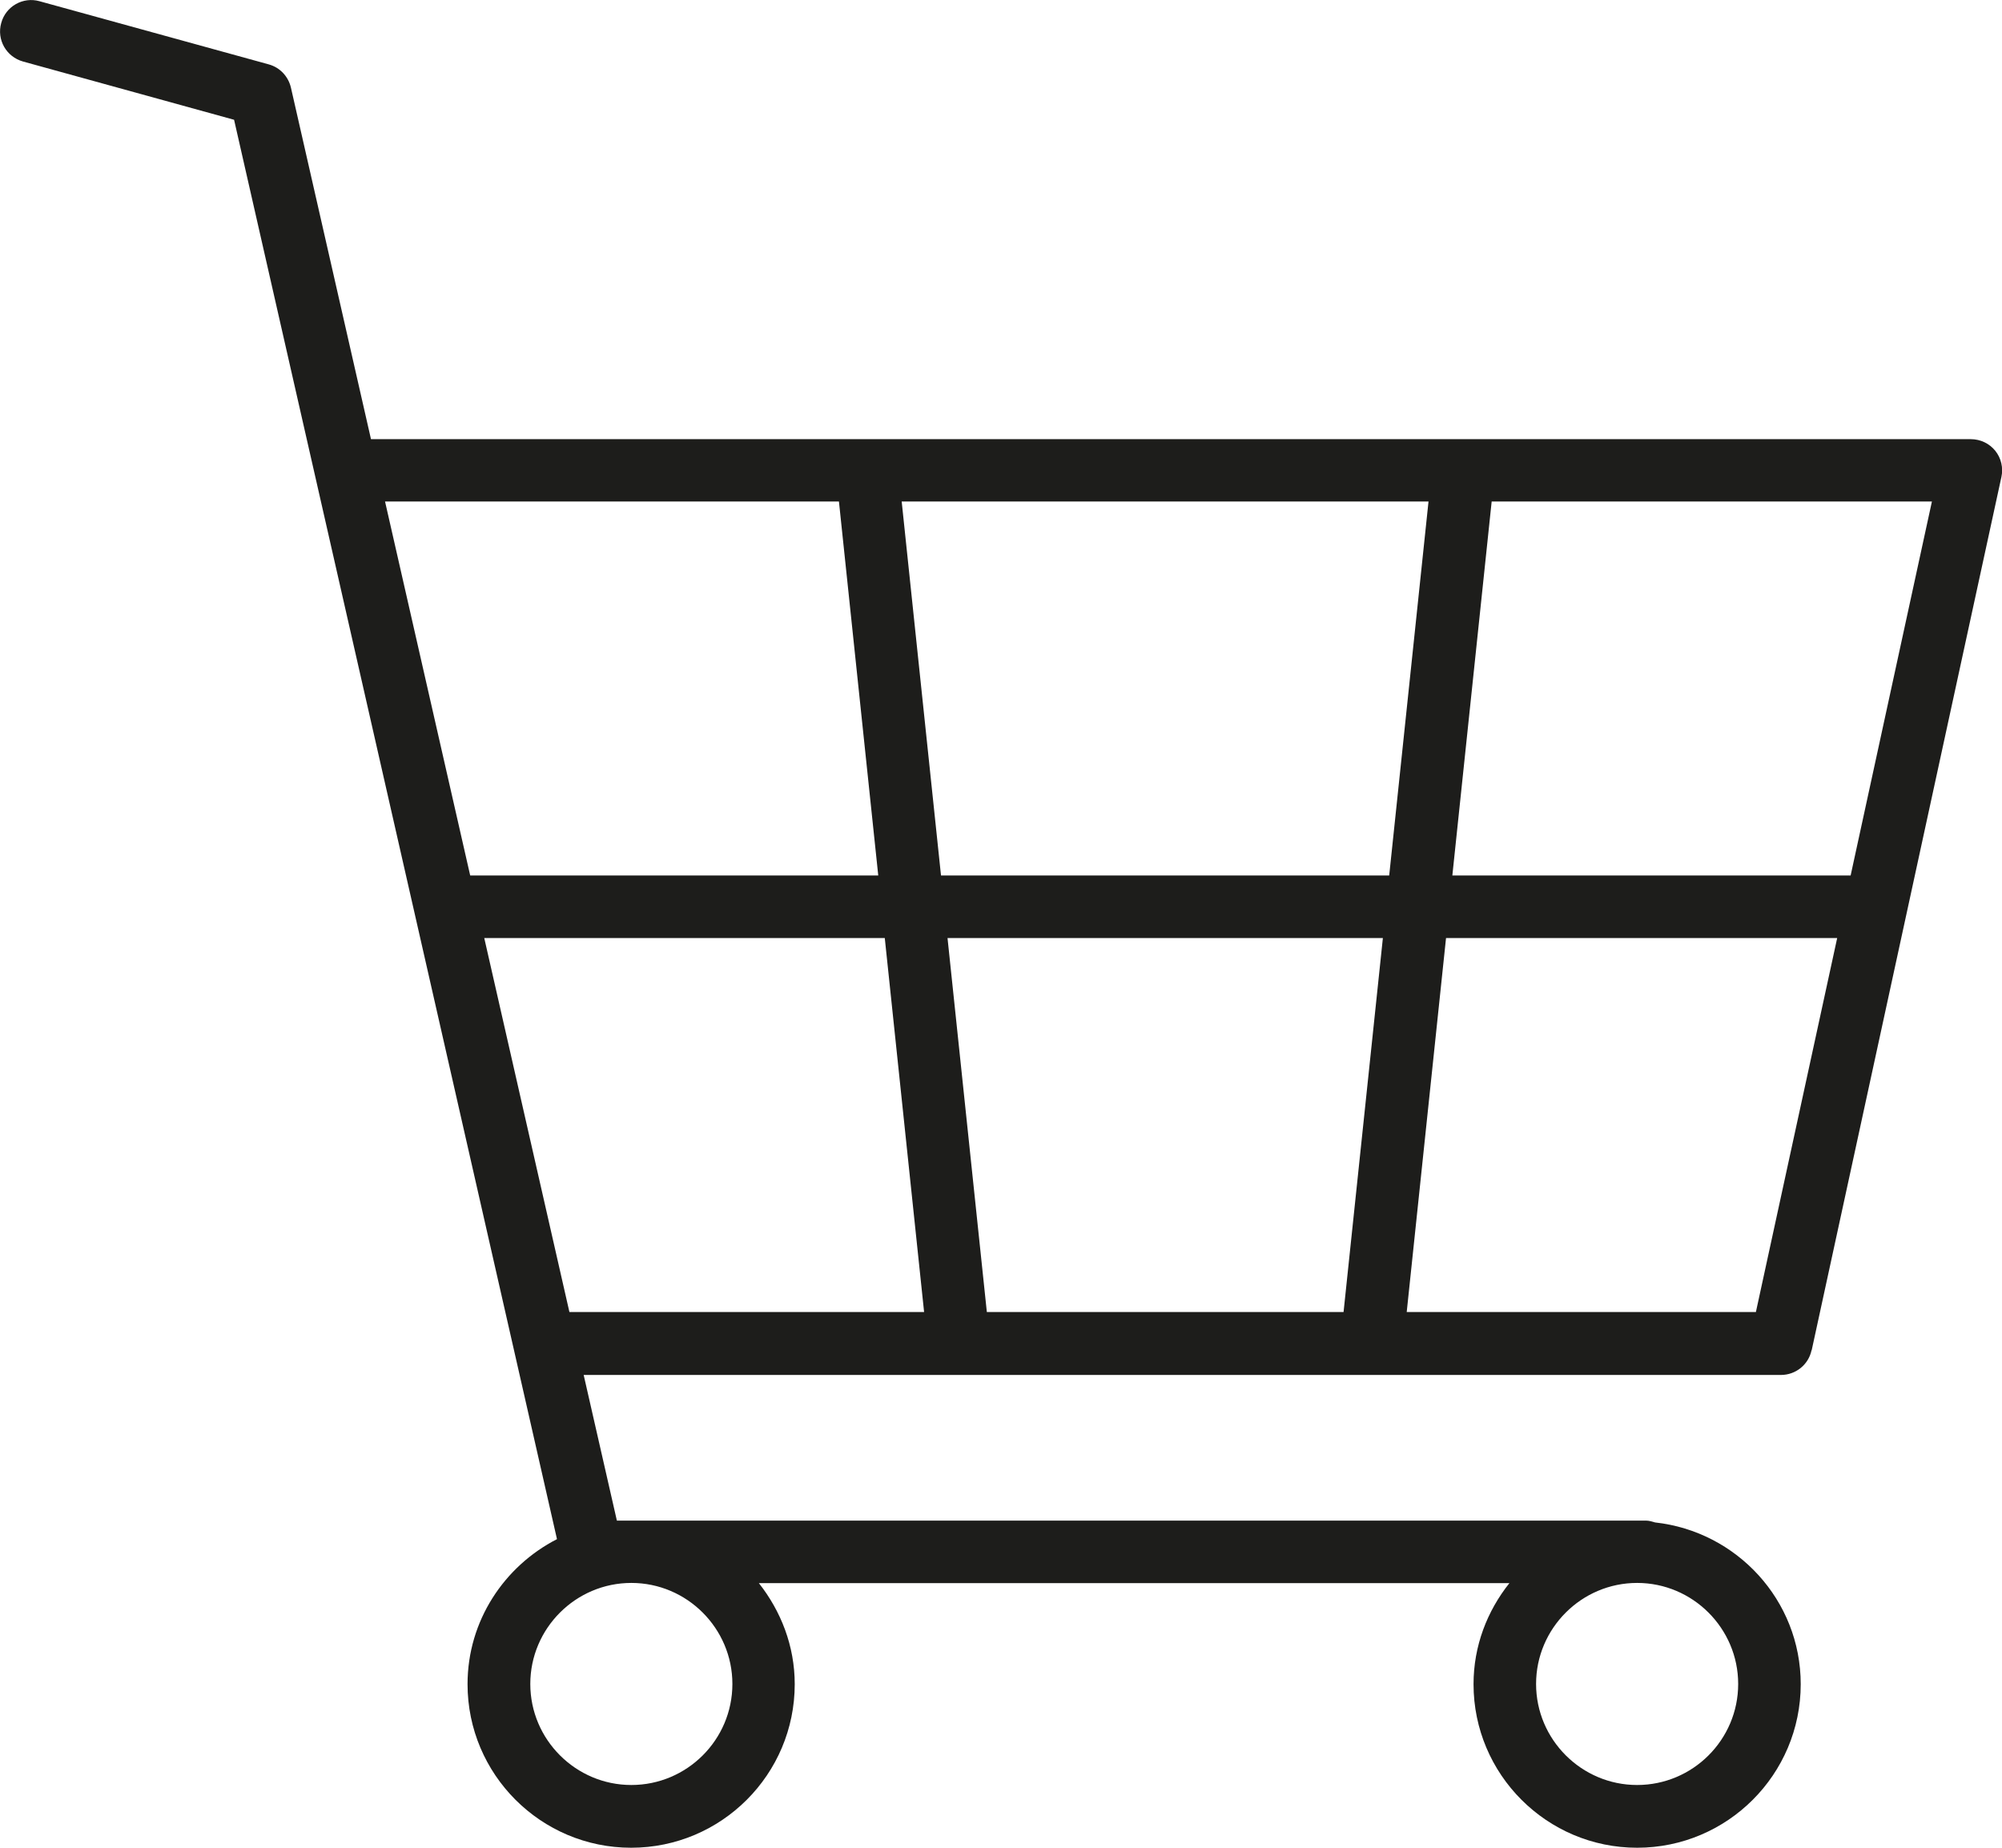
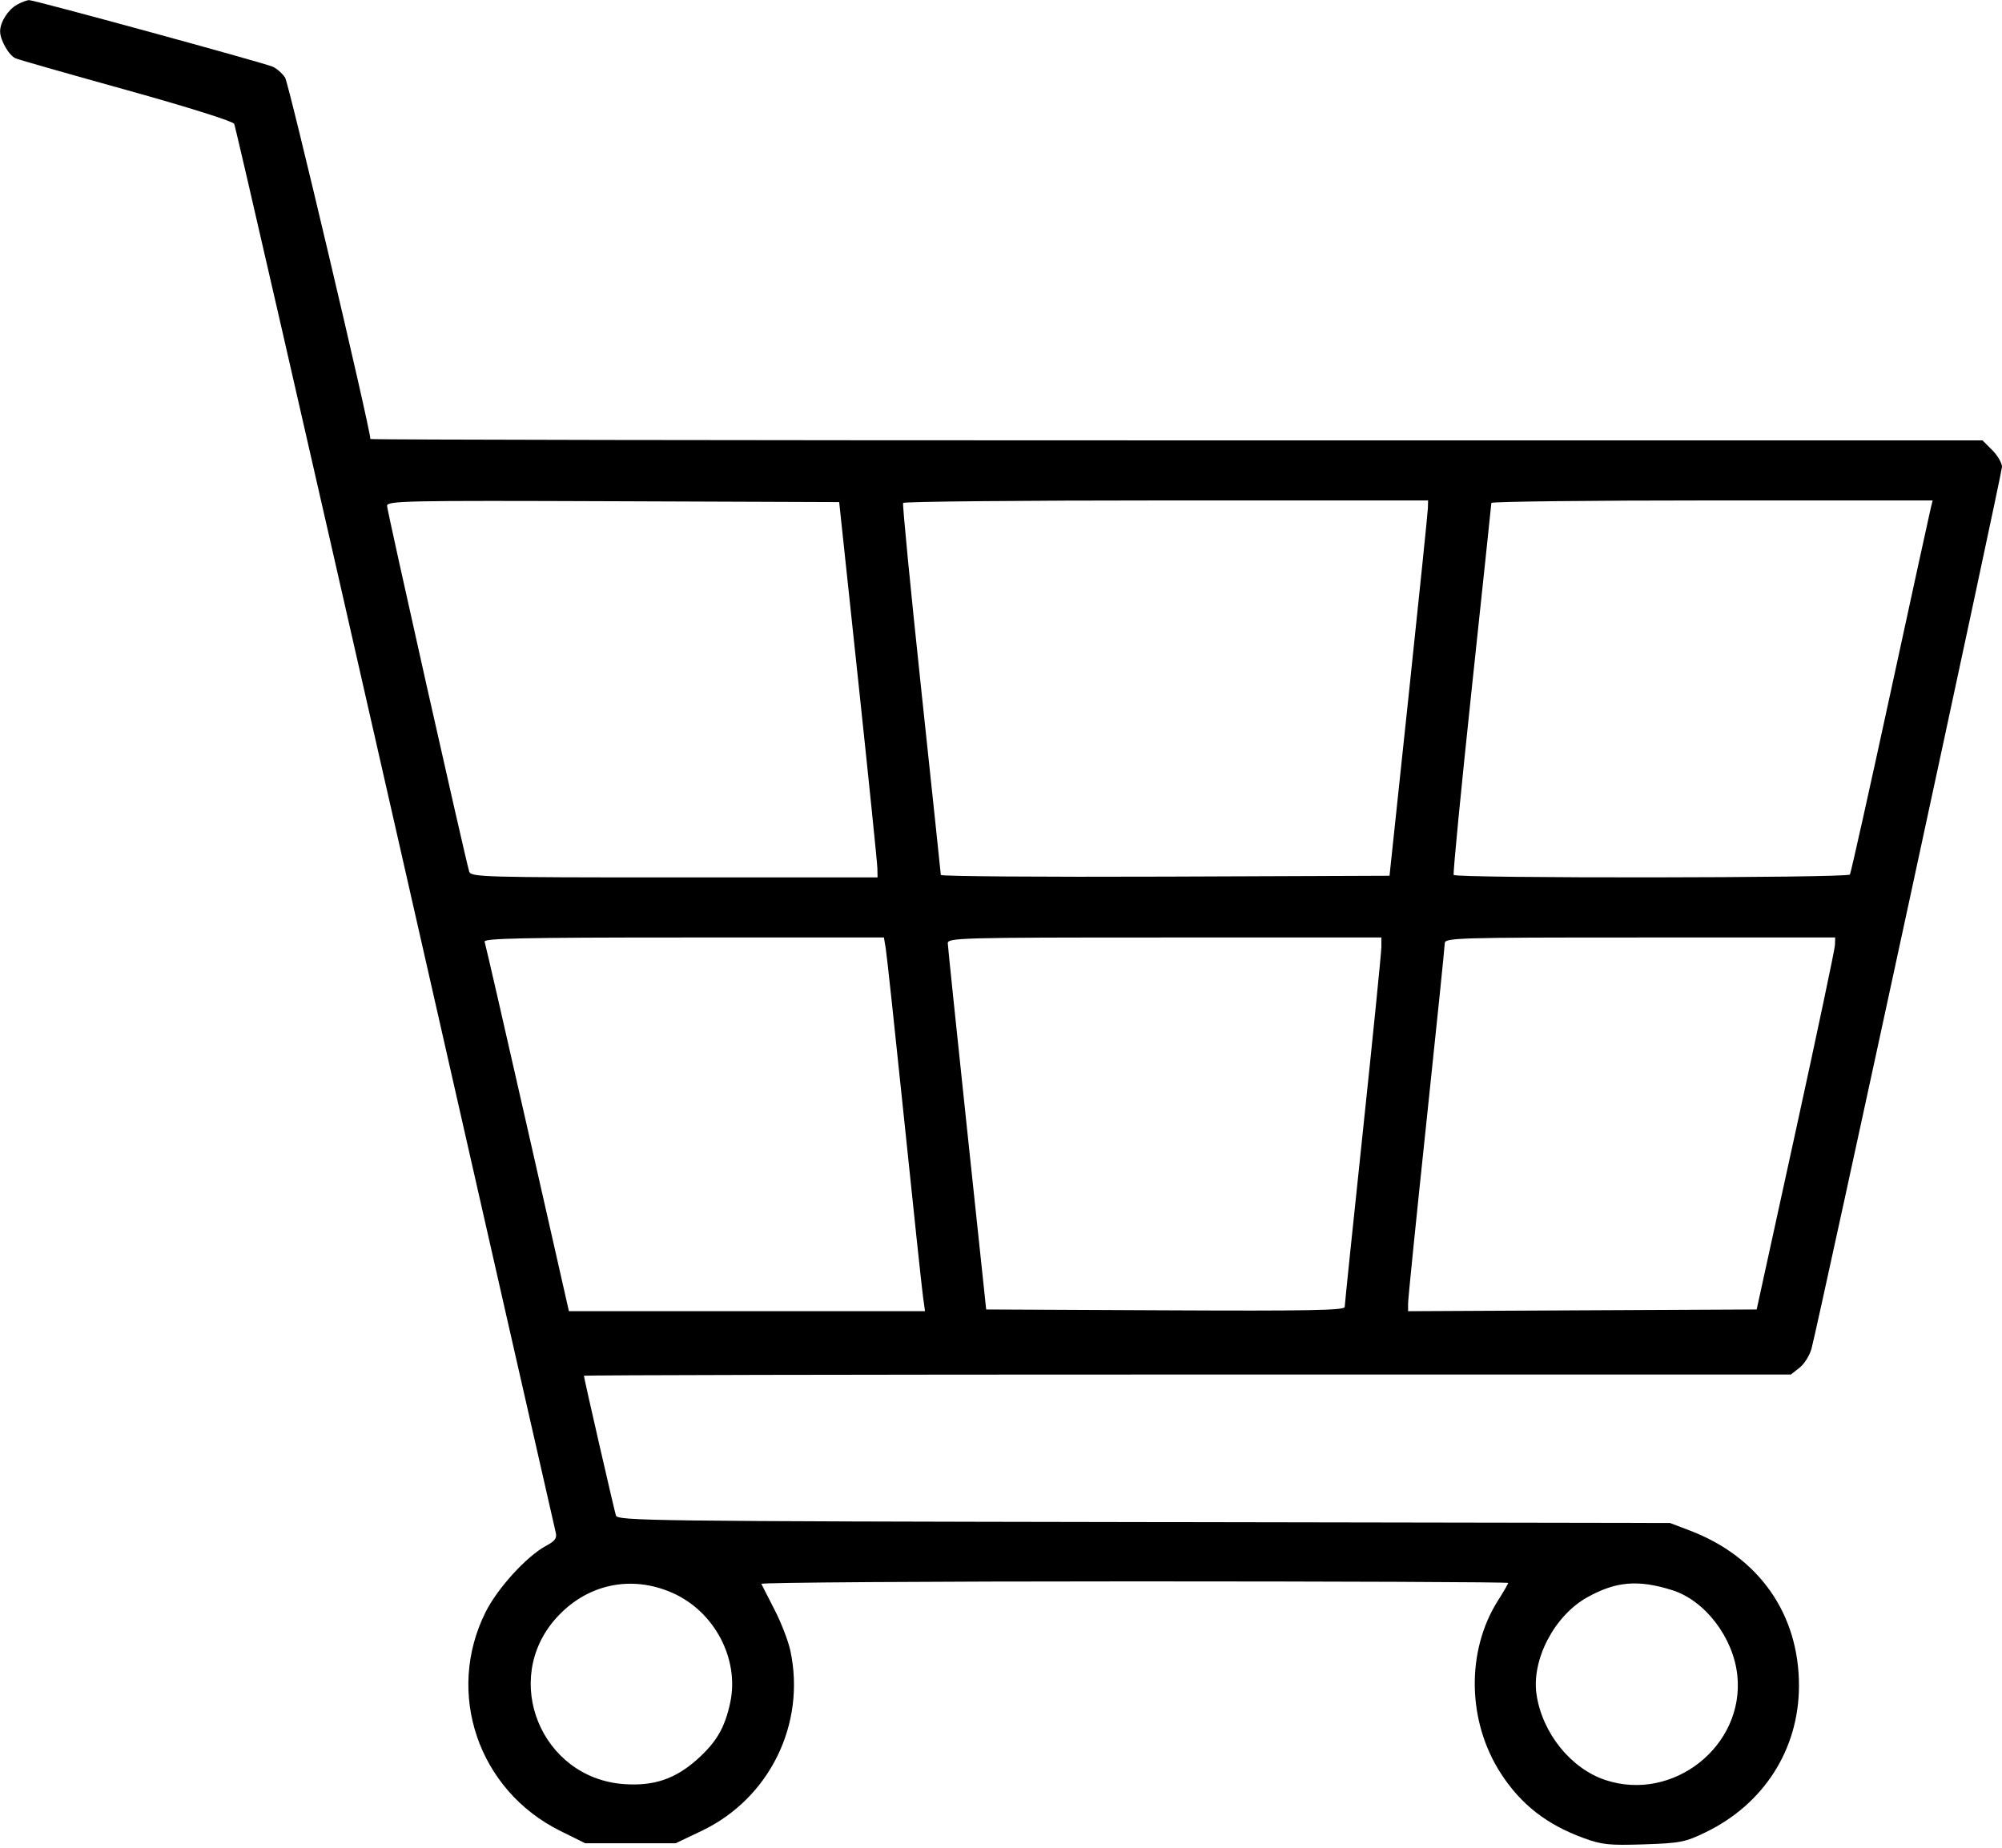
- <svg xmlns="http://www.w3.org/2000/svg" id="a" viewBox="0 0 98.27 90.71">
-   <defs>
-     <style>.b{fill:#1d1d1b;}</style>
-   </defs>
-   <path class="b" d="M88.93,66.28l9.31-42.86c.1-.45-.01-.93-.3-1.29-.29-.36-.73-.57-1.2-.57H18.21L14.28,4.3c-.13-.55-.54-.99-1.09-1.14L1.94,.06C1.13-.17,.28,.31,.06,1.13c-.23,.82,.25,1.66,1.07,1.89l10.36,2.86,15.85,69.68c-2.59,1.33-4.39,4.01-4.39,7.12,0,4.43,3.6,8.03,8.03,8.03s8.03-3.6,8.03-8.03c0-1.88-.68-3.59-1.76-4.96h36.84c-1.09,1.37-1.76,3.08-1.76,4.96,0,4.43,3.6,8.03,8.03,8.03s8.03-3.6,8.03-8.03c0-4.12-3.14-7.5-7.15-7.94-.14-.04-.29-.09-.45-.09H30.28l-1.63-7.15h58.77c.72,0,1.35-.5,1.5-1.21h0Zm-52.98,16.39c0,2.74-2.23,4.96-4.96,4.96s-4.96-2.23-4.96-4.96,2.23-4.96,4.96-4.96,4.96,2.23,4.96,4.96h0Zm49.37,0c0,2.74-2.23,4.96-4.96,4.96s-4.96-2.23-4.96-4.96,2.23-4.96,4.96-4.96,4.96,2.23,4.96,4.96h0Zm5.52-39.69h-19.55l1.93-18.36h21.61l-3.99,18.36h0Zm-44.65,0l-1.93-18.36h25.86l-1.93,18.36h-22.01Zm21.69,3.07l-1.93,18.36h-17.51l-1.93-18.36h21.37Zm-26.7-21.43l1.93,18.36H23.08l-4.18-18.36h22.28Zm-17.4,21.43h19.65l1.93,18.36H27.95l-4.18-18.36h0Zm45.27,18.36l1.93-18.36h19.2l-3.99,18.36h-17.14Z" />
+ <svg xmlns="http://www.w3.org/2000/svg" viewBox="0 0 98.27 90.71">
+   <path d="M.837.229C.402.47.015 1.072.006 1.523c-.009.434.43 1.203.766 1.344.161.067 2.612.767 5.446 1.554 2.931.814 5.207 1.529 5.277 1.658.068.125 3.626 15.652 7.907 34.504 4.28 18.853 7.824 34.441 7.874 34.641.072.289-.024.424-.477.667-.948.511-2.374 2.073-2.961 3.246-1.991 3.979-.361 8.754 3.669 10.749l1.219.604h4.44l1.287-.614a7.947 7.947 0 0 0 4.343-8.836c-.101-.477-.451-1.384-.777-2.015a96.166 96.166 0 0 1-.648-1.269c-.031-.067 8.205-.123 18.302-.123 10.096 0 18.357.035 18.357.077 0 .041-.224.428-.497.859-1.574 2.48-1.517 5.937.138 8.494.989 1.527 2.251 2.511 4.073 3.176.888.323 1.25.361 2.948.305 1.782-.059 2.024-.106 3.034-.595 2.856-1.384 4.569-4.068 4.578-7.173.01-3.537-1.961-6.345-5.361-7.64l-.969-.369-25.827-.044c-24.329-.041-25.832-.06-25.915-.327-.092-.3-1.57-6.752-1.57-6.856 0-.034 13.33-.061 29.623-.061h29.622l.428-.337c.235-.185.499-.608.587-.941.376-1.432 9.348-42.969 9.348-43.28 0-.189-.215-.56-.479-.823l-.479-.479H57.746c-21.761 0-39.566-.03-39.566-.067 0-.498-4.002-17.459-4.185-17.74-.14-.213-.416-.456-.614-.539C12.88 3.062 1.673-.001 1.428.006c-.11.003-.376.103-.591.223m41.288 33.183c.513 4.819.937 8.965.942 9.213l.008.45h-9.98c-9.363 0-9.985-.018-10.064-.287-.223-.762-4.032-17.723-4.032-17.955 0-.246.924-.264 11.096-.226l11.097.042.933 8.763m27.965-8.476c-.005.203-.431 4.348-.946 9.213l-.938 8.844-11.01.042c-6.055.023-11.012-.013-11.015-.082-.003-.068-.437-4.177-.964-9.132-.527-4.954-.926-9.063-.886-9.131.041-.067 5.855-.123 12.921-.123h12.847l-.009.369m24.685 0c-.051.203-.945 4.303-1.987 9.111-1.042 4.809-1.935 8.807-1.983 8.886-.108.173-19.346.192-19.449.019-.041-.067.358-4.176.885-9.131.527-4.954.961-9.063.964-9.131.004-.067 4.879-.123 10.834-.123h10.827l-.091.369M43.477 46.555c.05.293.46 4.107.912 8.476.451 4.369.865 8.257.919 8.64l.097.696h-17.48L25.893 55.4c-1.118-4.932-2.066-9.06-2.106-9.172-.058-.162 1.964-.205 9.764-.205h9.837l.089.532m24.329-.067c0 .255-.405 4.29-.899 8.967-.495 4.676-.9 8.595-.901 8.709-.001.163-1.816.197-8.8.163l-8.798-.042-.938-8.844c-.516-4.865-.942-8.974-.947-9.131-.008-.27.604-.287 10.637-.287h10.646v.465m22.265-.096c-.006.202-.873 4.311-1.927 9.131l-1.916 8.762-8.556.042-8.555.043v-.384c0-.212.404-4.211.899-8.887.495-4.677.9-8.632.901-8.789.001-.27.567-.287 9.583-.287h9.581l-.01.369M33.017 78.203c2.057.915 3.281 3.239 2.828 5.374-.261 1.233-.669 1.937-1.611 2.785-1.08.97-2.136 1.329-3.604 1.224-4.071-.291-6.045-5.13-3.327-8.154 1.499-1.666 3.676-2.135 5.714-1.229m49.066-.138c1.613.508 3.004 2.332 3.196 4.188.357 3.457-3.153 6.237-6.479 5.132-1.695-.563-3.098-2.307-3.378-4.201-.252-1.703.871-3.86 2.479-4.762 1.411-.791 2.507-.884 4.182-.357" fill-rule="evenodd" />
</svg>
